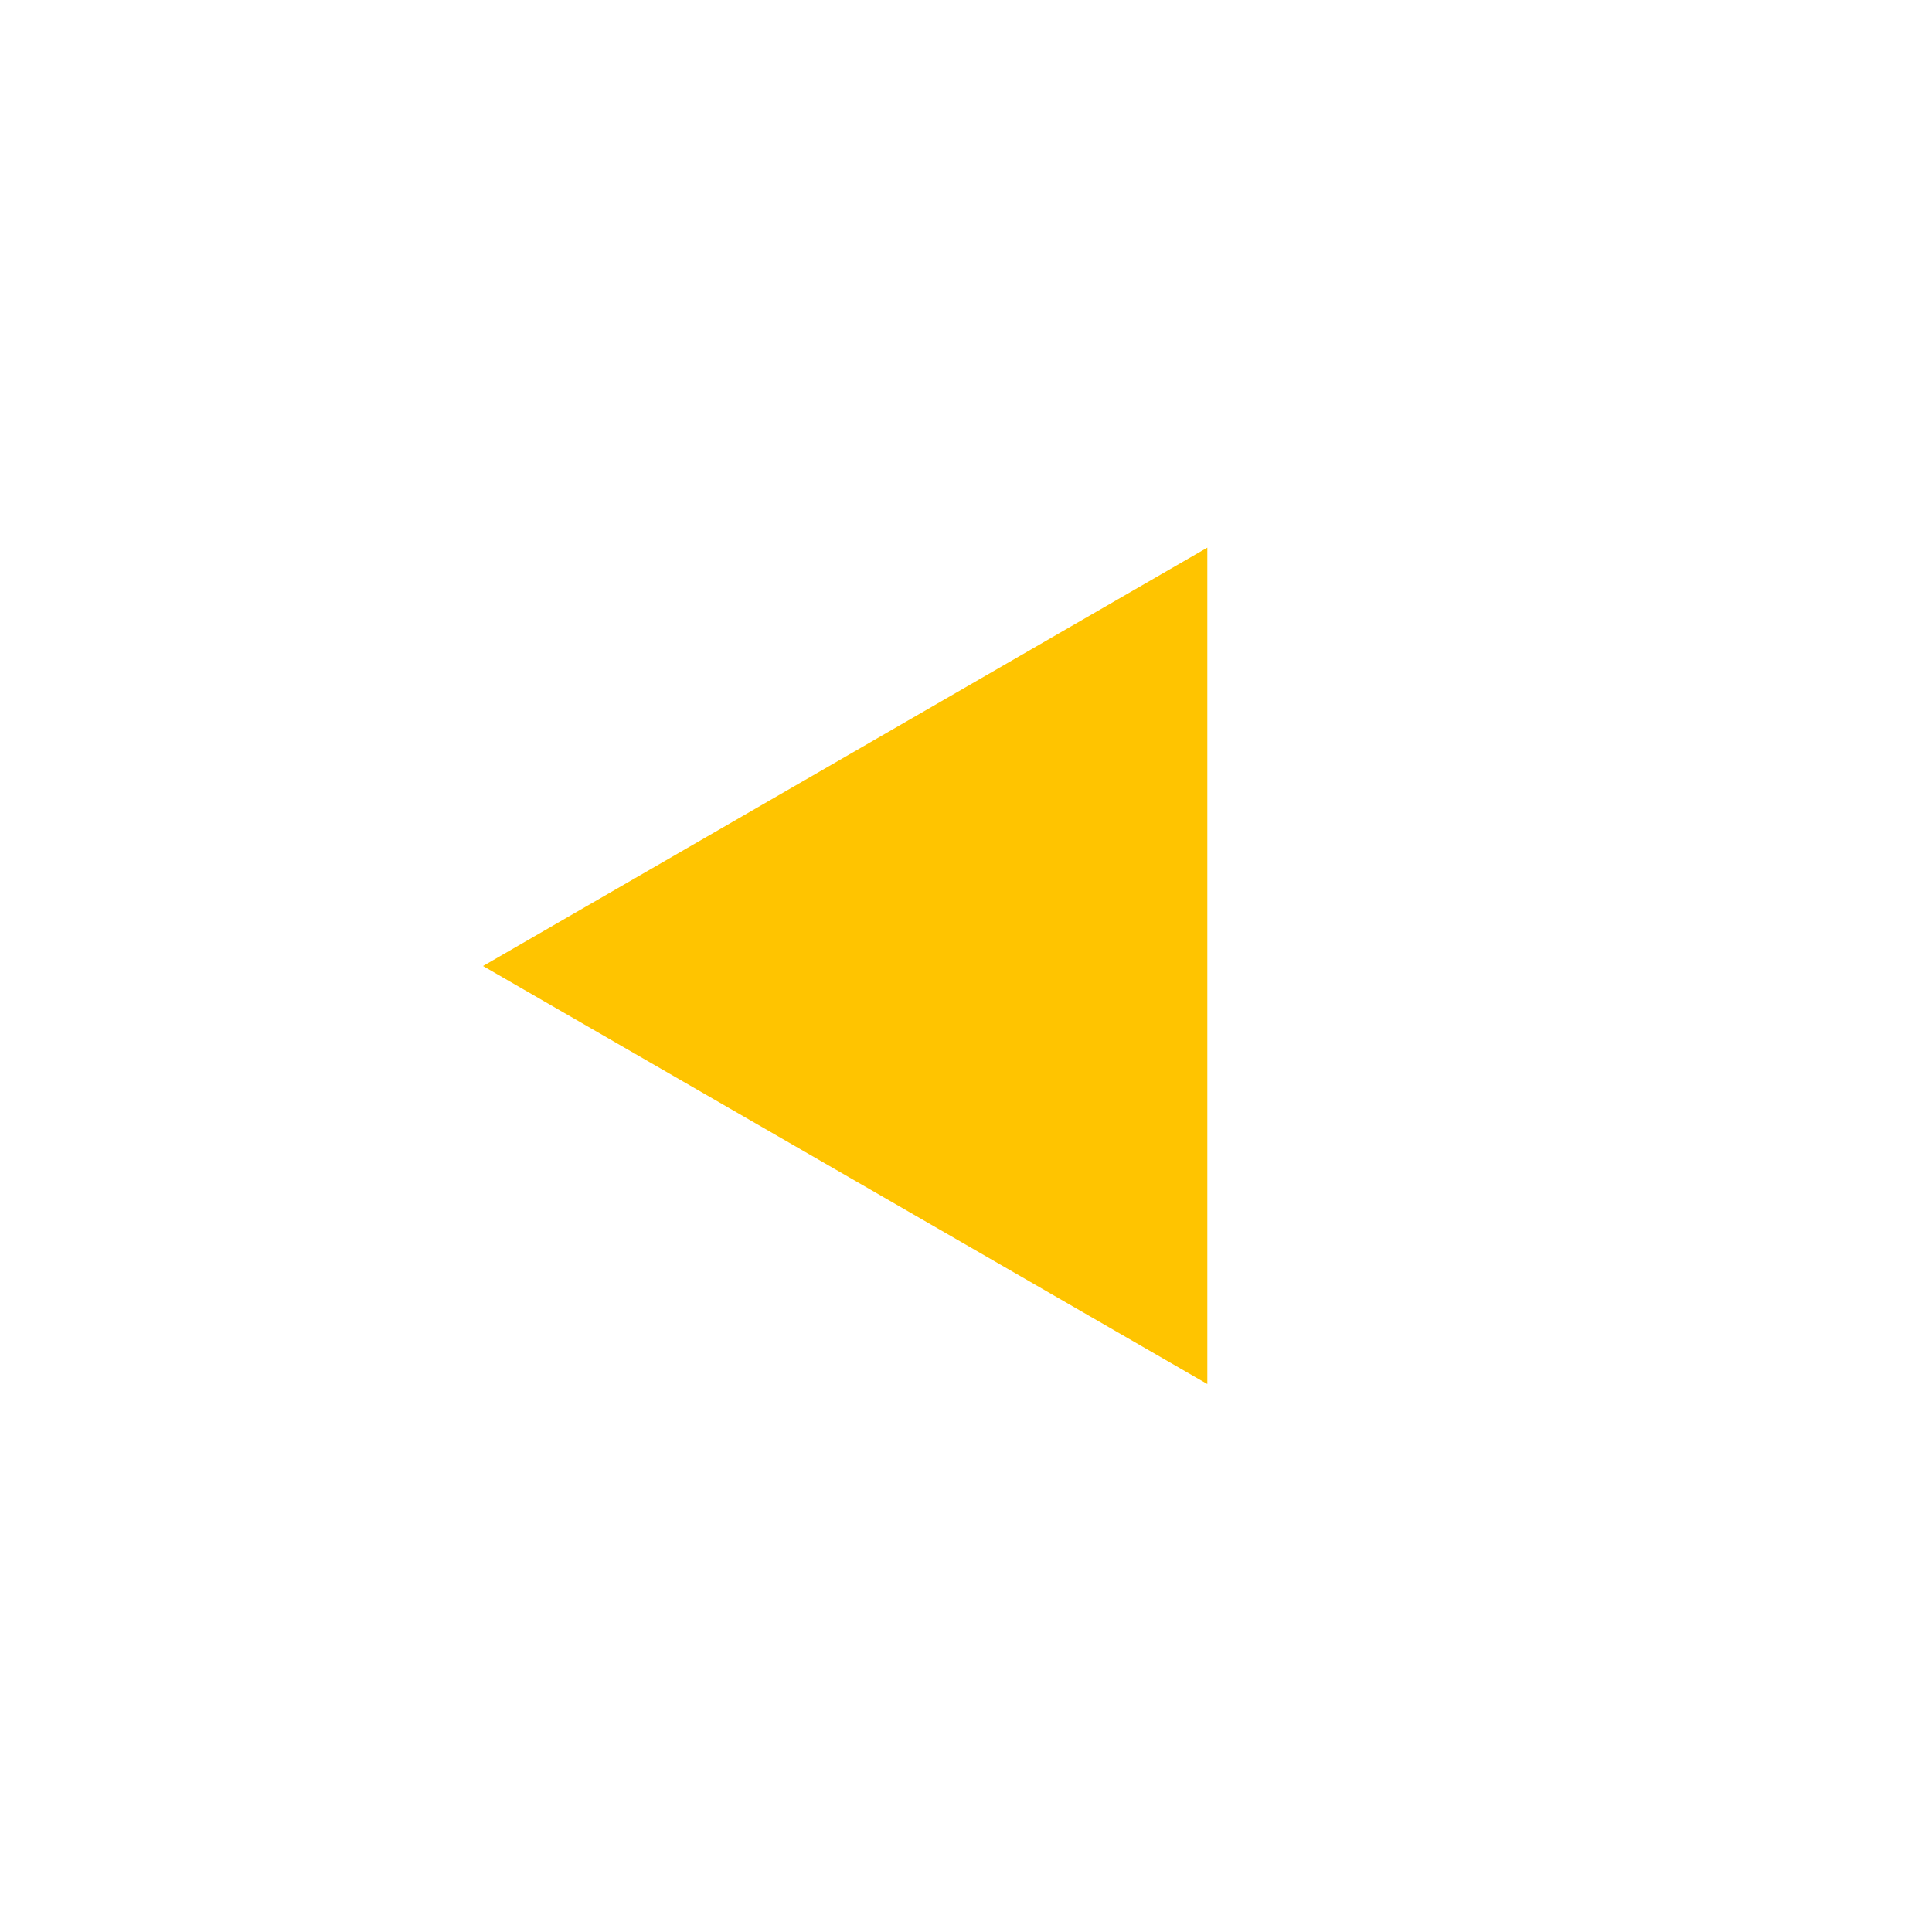
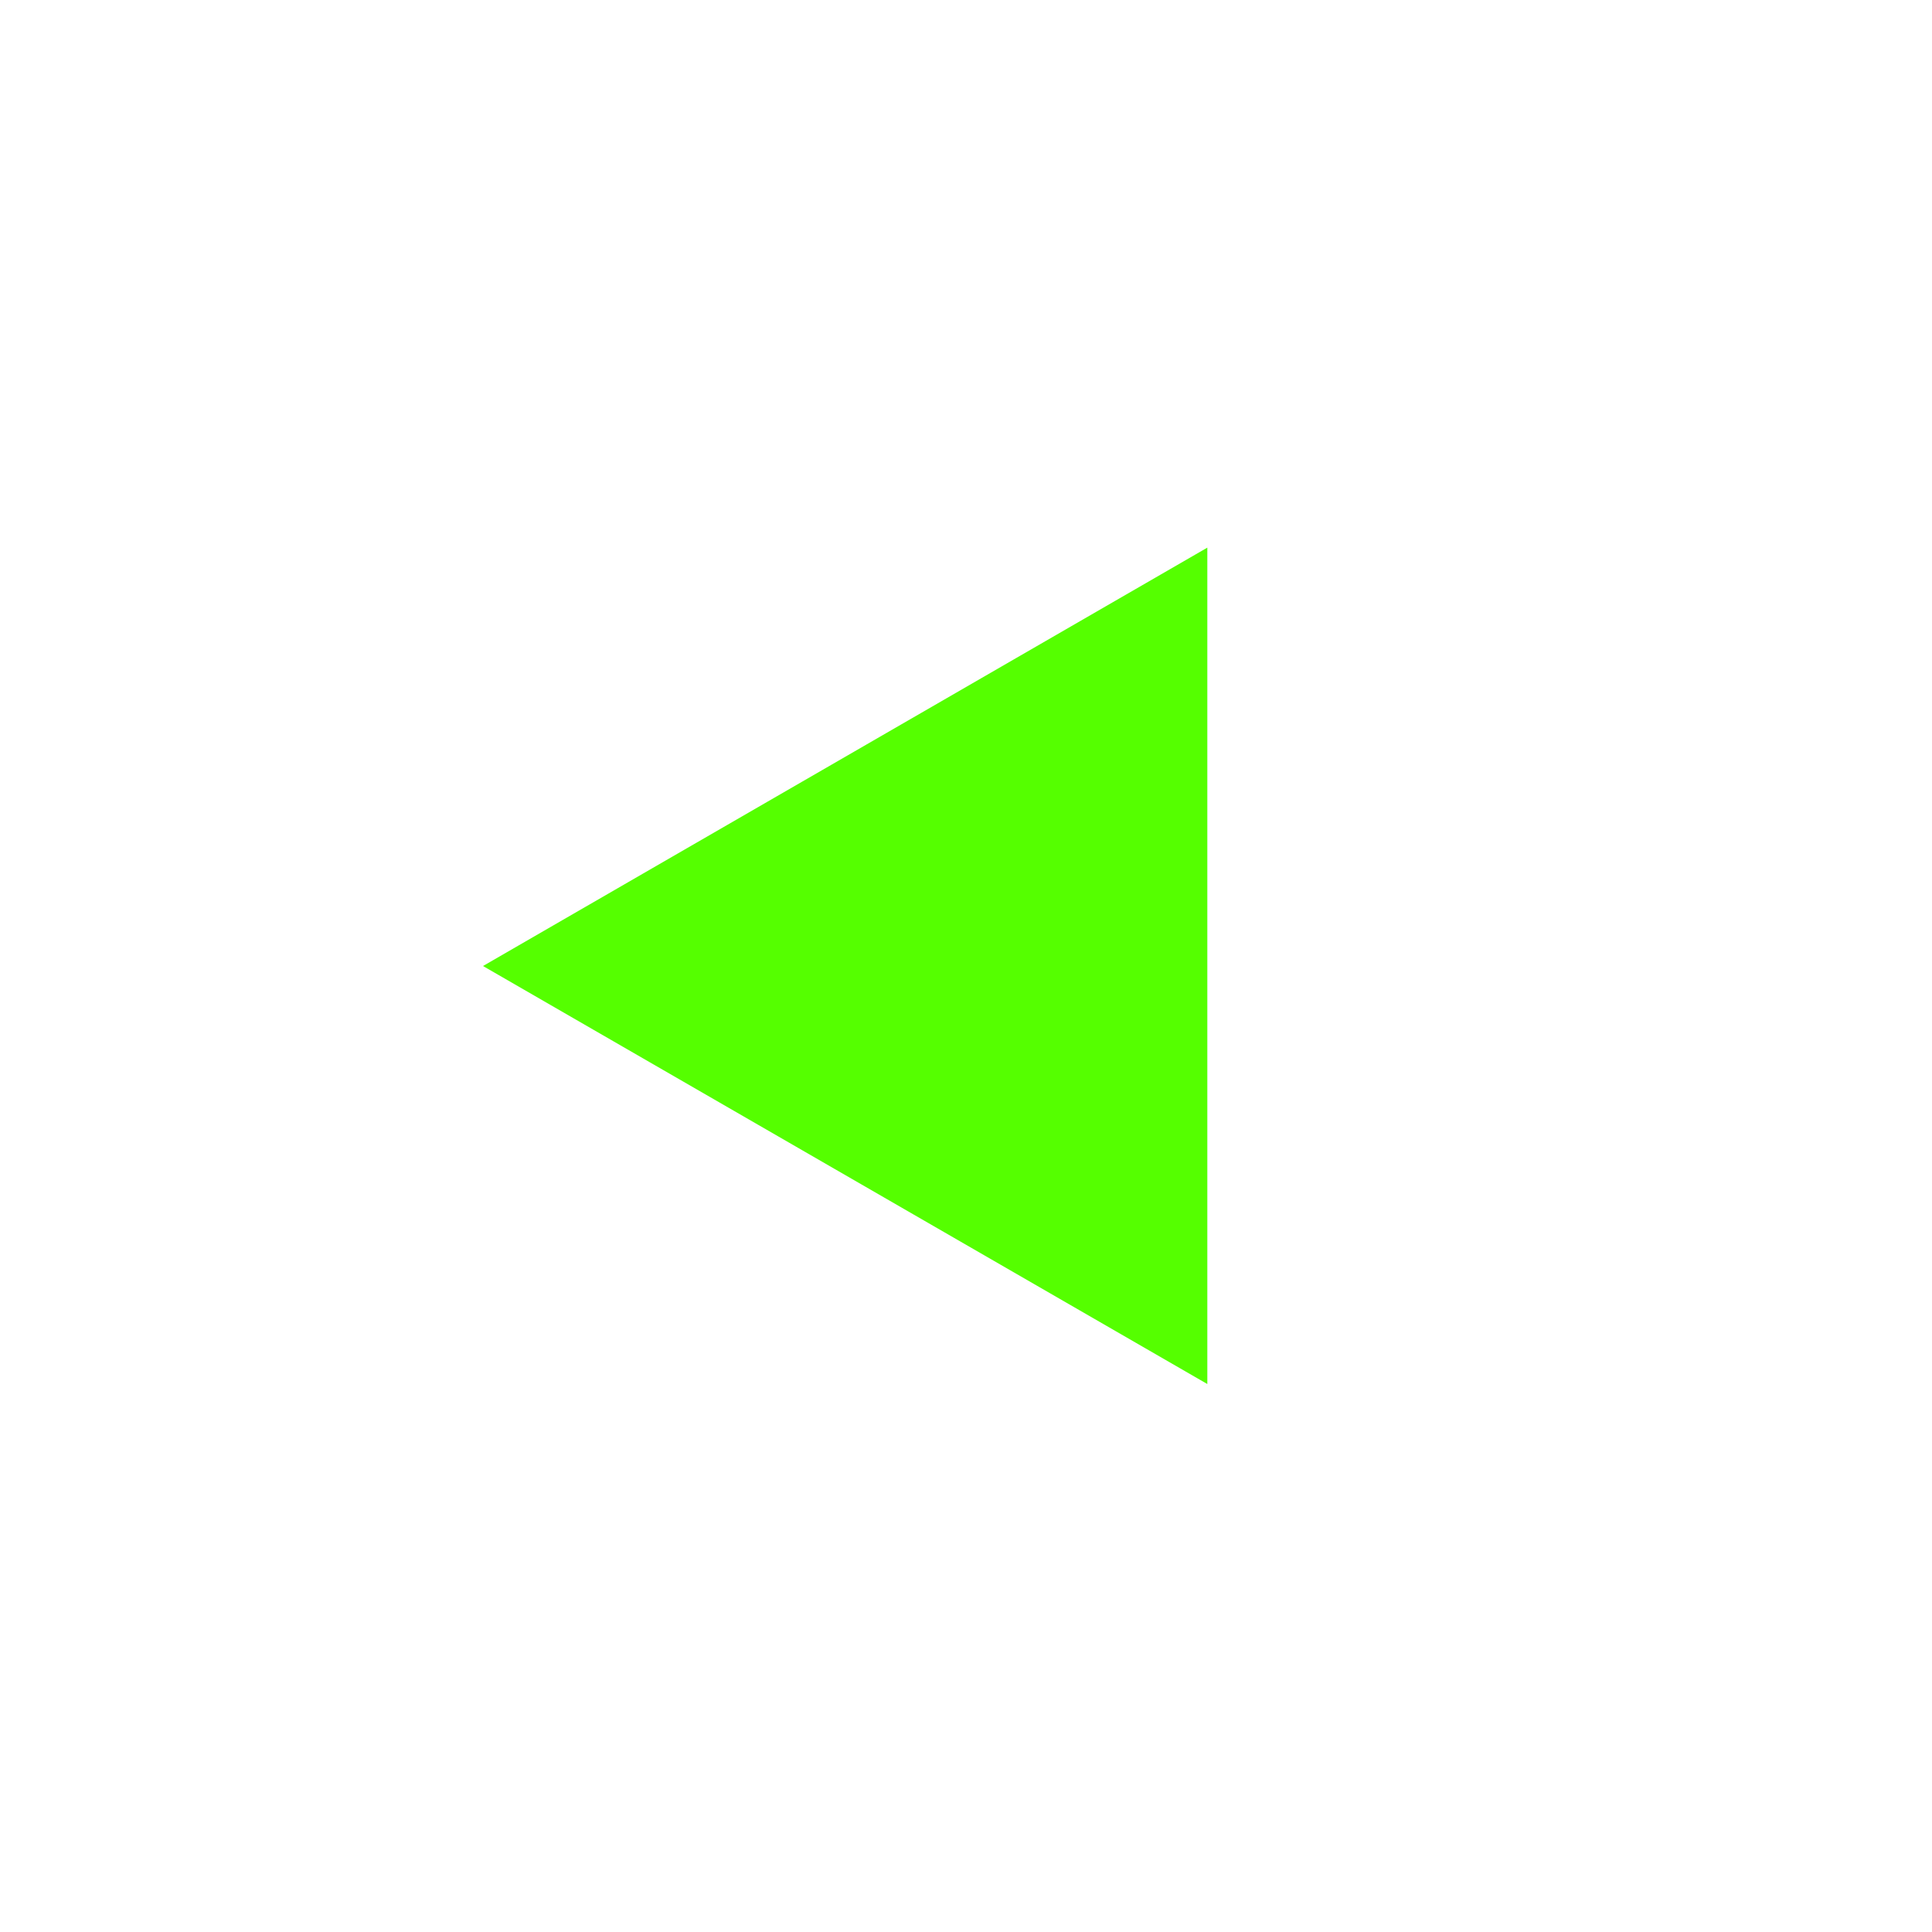
<svg xmlns="http://www.w3.org/2000/svg" width="20" height="20" viewBox="0 0 5.292 5.292" version="1.1" id="svg8">
  <defs id="defs2" />
  <g id="layer1" transform="translate(0,-291.7083)">
    <g id="g847" transform="matrix(0.05207439,0,0,0.05207453,-0.9012516,282.412)">
      <g id="g851">
        <g id="g1059" transform="matrix(1.998622,0,0,1.998619,17.32448,-313.5231)">
          <path style="opacity:1;fill:none;fill-opacity:0.494;stroke:#ffffff00;stroke-width:0.07;stroke-linecap:round;stroke-linejoin:round;stroke-miterlimit:4;stroke-dasharray:none;stroke-dashoffset:0;stroke-opacity:1;paint-order:stroke fill markers" d="M 25.4,271.6 -8.0000008e-7,246.2 H 50.8 Z" id="path883" />
          <path id="path880" d="m 25.4,271.6 25.4,25.4 H 0 Z" style="opacity:1;fill:none;fill-opacity:0.494;stroke:#ffffff00;stroke-width:0.07;stroke-linecap:round;stroke-linejoin:round;stroke-miterlimit:4;stroke-dasharray:none;stroke-dashoffset:0;stroke-opacity:1;paint-order:stroke fill markers" />
          <rect ry="5.053" y="253.849" x="7.649" height="35.529" width="35.529" id="rect870" style="opacity:1;fill:none;fill-opacity:0.494;stroke:#ffffff00;stroke-width:0.062;stroke-linecap:round;stroke-linejoin:round;stroke-miterlimit:4;stroke-dasharray:none;stroke-dashoffset:0;stroke-opacity:1;paint-order:stroke fill markers" />
          <circle r="25.397" cy="271.6" cx="25.4" id="path872" style="opacity:1;fill:none;fill-opacity:0.494;stroke:#ffffff00;stroke-width:0.076;stroke-linecap:round;stroke-linejoin:round;stroke-miterlimit:4;stroke-dasharray:none;stroke-dashoffset:0;stroke-opacity:1;paint-order:stroke fill markers" />
          <circle transform="rotate(-45)" cx="-174.09" cy="210.011" r="12.656" id="path876" style="opacity:1;fill:none;fill-opacity:0.494;stroke:#ffffff00;stroke-width:0.074;stroke-linecap:round;stroke-linejoin:round;stroke-miterlimit:4;stroke-dasharray:none;stroke-dashoffset:0;stroke-opacity:1;paint-order:stroke fill markers" />
          <path id="path904" d="m 25.4,271.6 -25.4,25.4 v -50.8 z" style="opacity:1;fill:none;fill-opacity:0.494;stroke:#ffffff00;stroke-width:0.07;stroke-linecap:round;stroke-linejoin:round;stroke-miterlimit:4;stroke-dasharray:none;stroke-dashoffset:0;stroke-opacity:1;paint-order:stroke fill markers" />
          <path style="opacity:1;fill:none;fill-opacity:0.494;stroke:#ffffff00;stroke-width:0.07;stroke-linecap:round;stroke-linejoin:round;stroke-miterlimit:4;stroke-dasharray:none;stroke-dashoffset:0;stroke-opacity:1;paint-order:stroke fill markers" d="m 25.4,271.6 25.4,-25.4 v 50.8 z" id="path906" />
          <rect ry="5.051" y="256.393" x="2.566" height="30.44" width="45.694" id="rect837" style="opacity:1;fill:none;fill-opacity:0.494;stroke:#ffffff00;stroke-width:0.066;stroke-linecap:round;stroke-linejoin:round;stroke-miterlimit:4;stroke-dasharray:none;stroke-dashoffset:0;stroke-opacity:1;paint-order:stroke fill markers" />
          <rect style="opacity:1;fill:none;fill-opacity:0.494;stroke:#ffffff00;stroke-width:0.066;stroke-linecap:round;stroke-linejoin:round;stroke-miterlimit:4;stroke-dasharray:none;stroke-dashoffset:0;stroke-opacity:1;paint-order:stroke fill markers" id="rect831" width="45.694" height="30.441" x="248.766" y="-40.633" ry="5.051" transform="rotate(90)" />
        </g>
      </g>
    </g>
    <path style="opacity:1;fill:#ffc107;fill-opacity:1;stroke:none;stroke-width:0.386;stroke-miterlimit:4;stroke-dasharray:none;stroke-opacity:1" d="m 50.206,401.677 c 110.217,0.713 55.109,0.356 0,0 z" id="rect997" />
-     <path style="fill:#ffc400;stroke:none;stroke-width:0.529;stroke-linecap:square;stroke-linejoin:miter;stroke-miterlimit:4;stroke-dasharray:none" id="path853" d="m -2.646,-295.677 1.146,1.984 -2.291,0 z" transform="rotate(-90,294.3542,-2.645833)" />
+     <path style="fill:#55ff00;stroke:none;stroke-width:0.529;stroke-linecap:square;stroke-linejoin:miter;stroke-miterlimit:4;stroke-dasharray:none" id="path853" d="m -2.646,-295.677 1.146,1.984 -2.291,0 z" transform="rotate(-90,294.3542,-2.645833)" />
  </g>
</svg>
